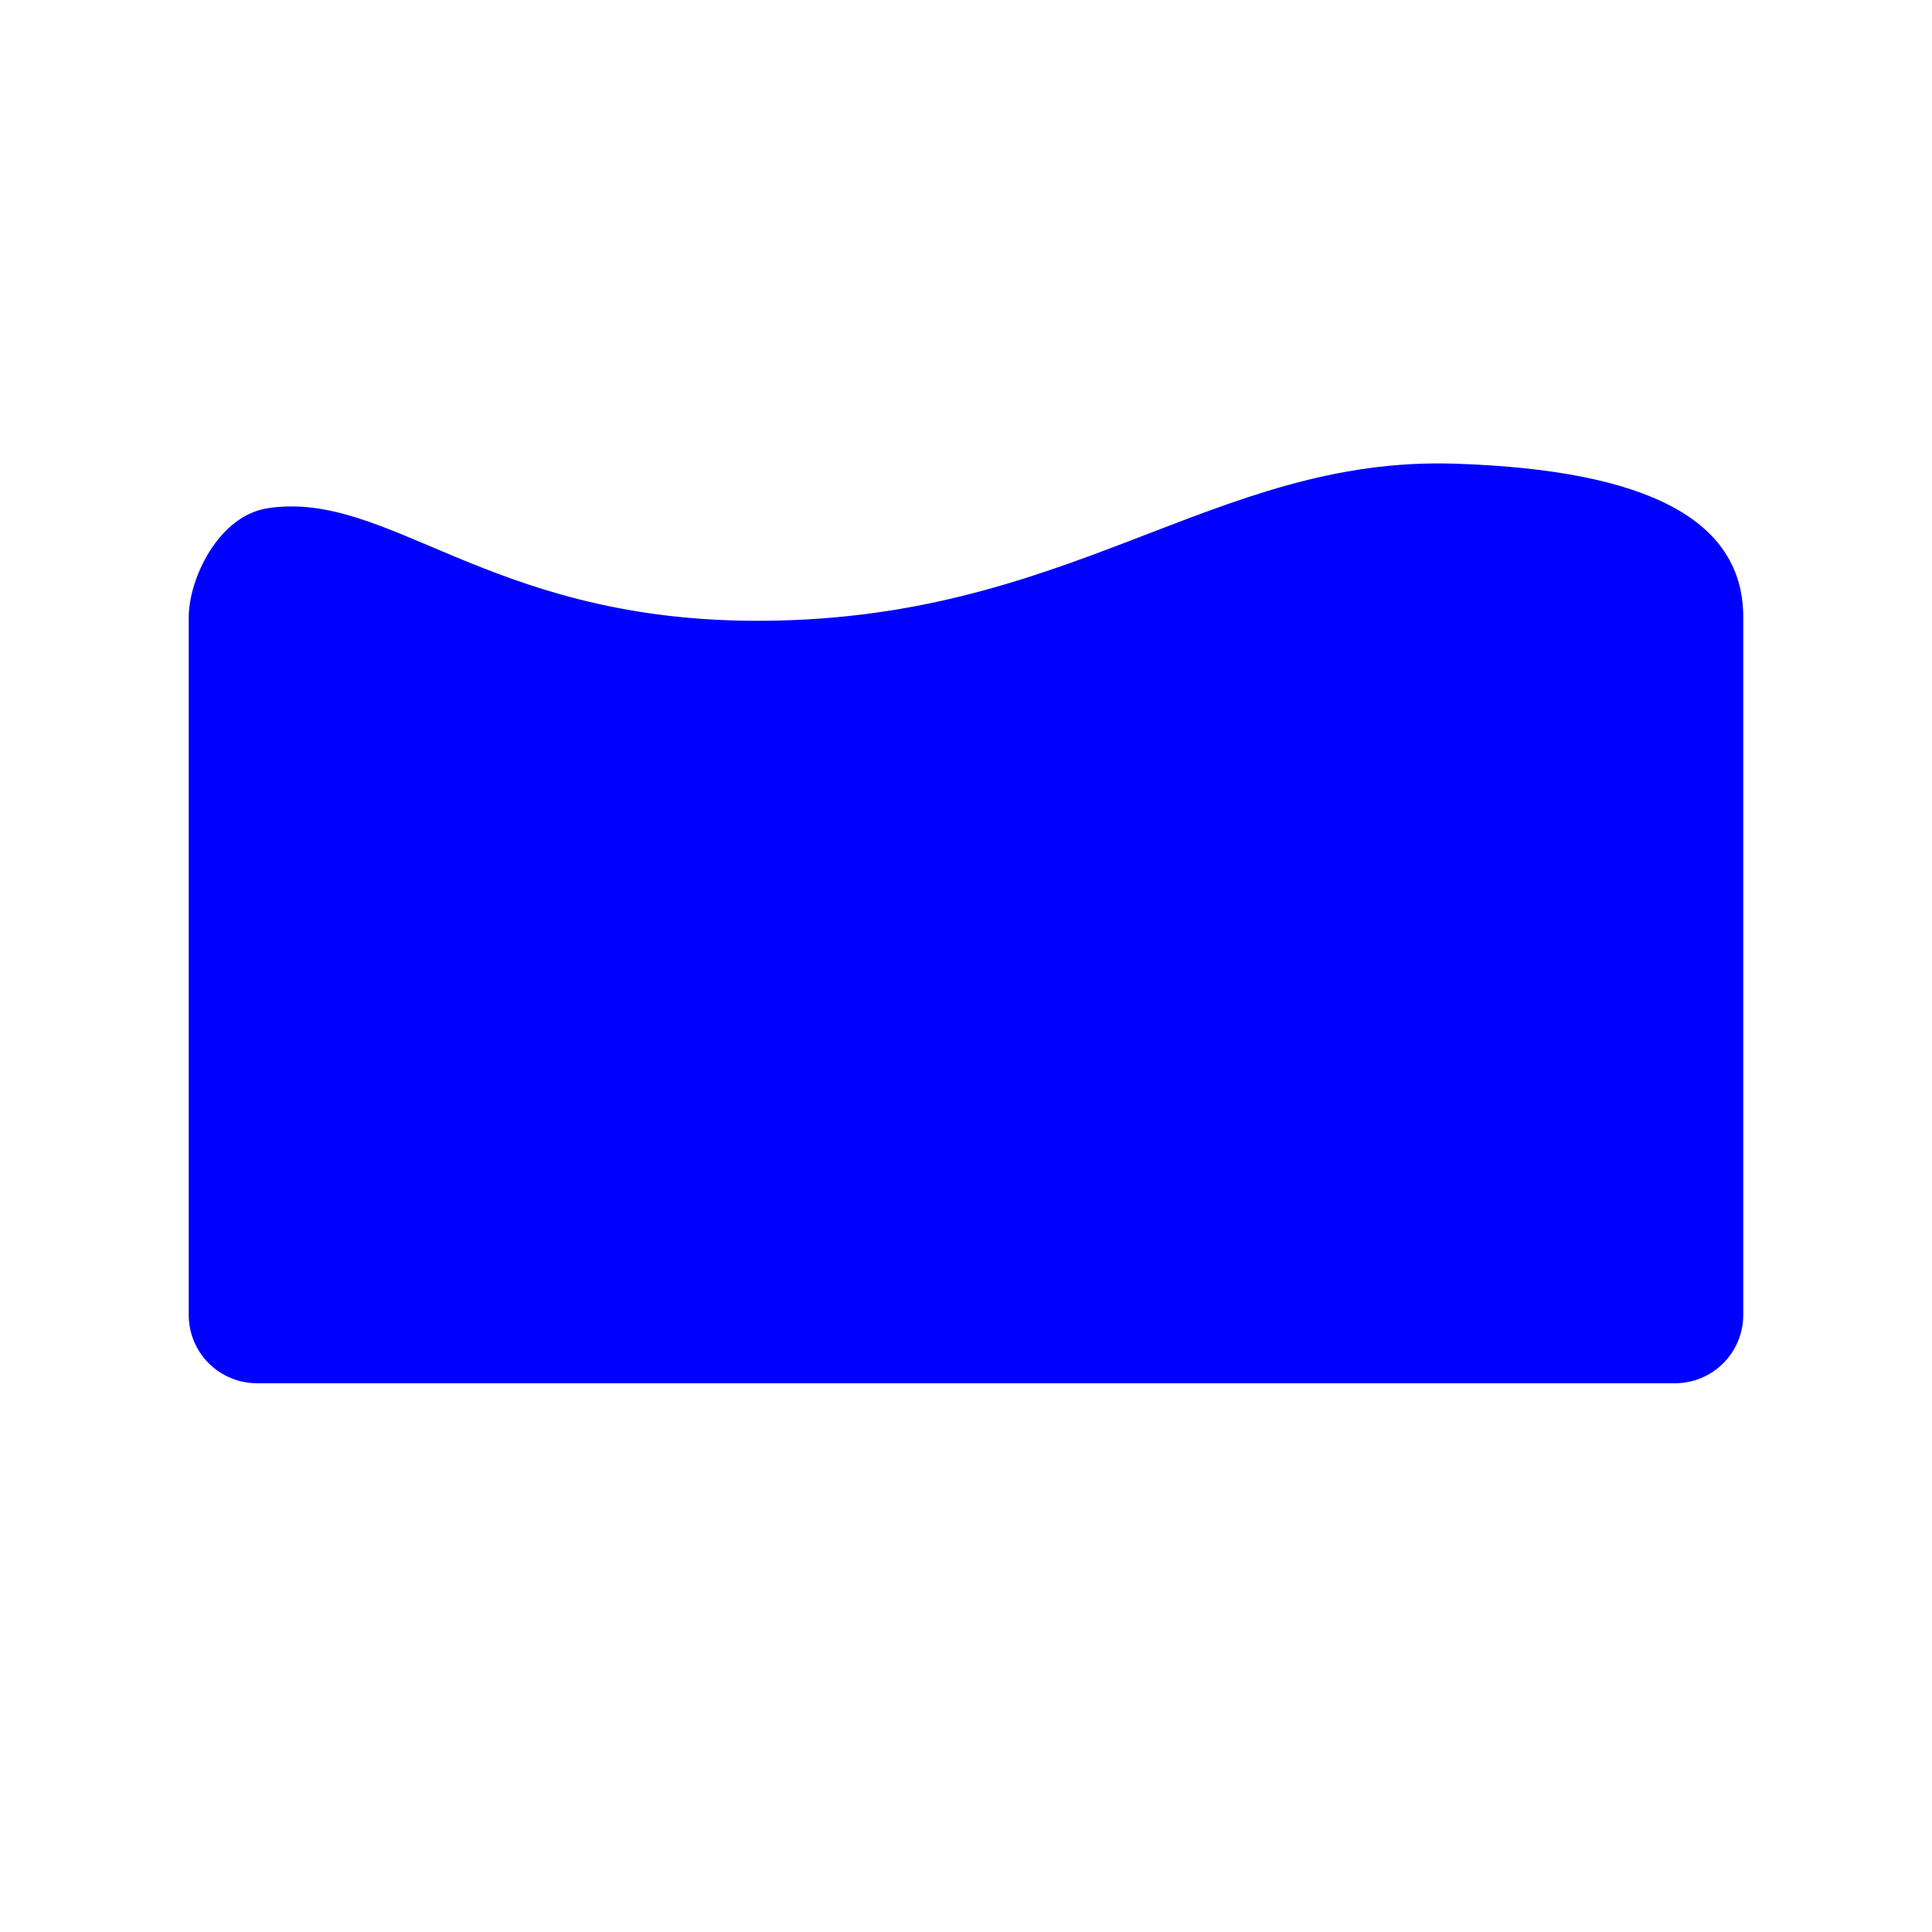
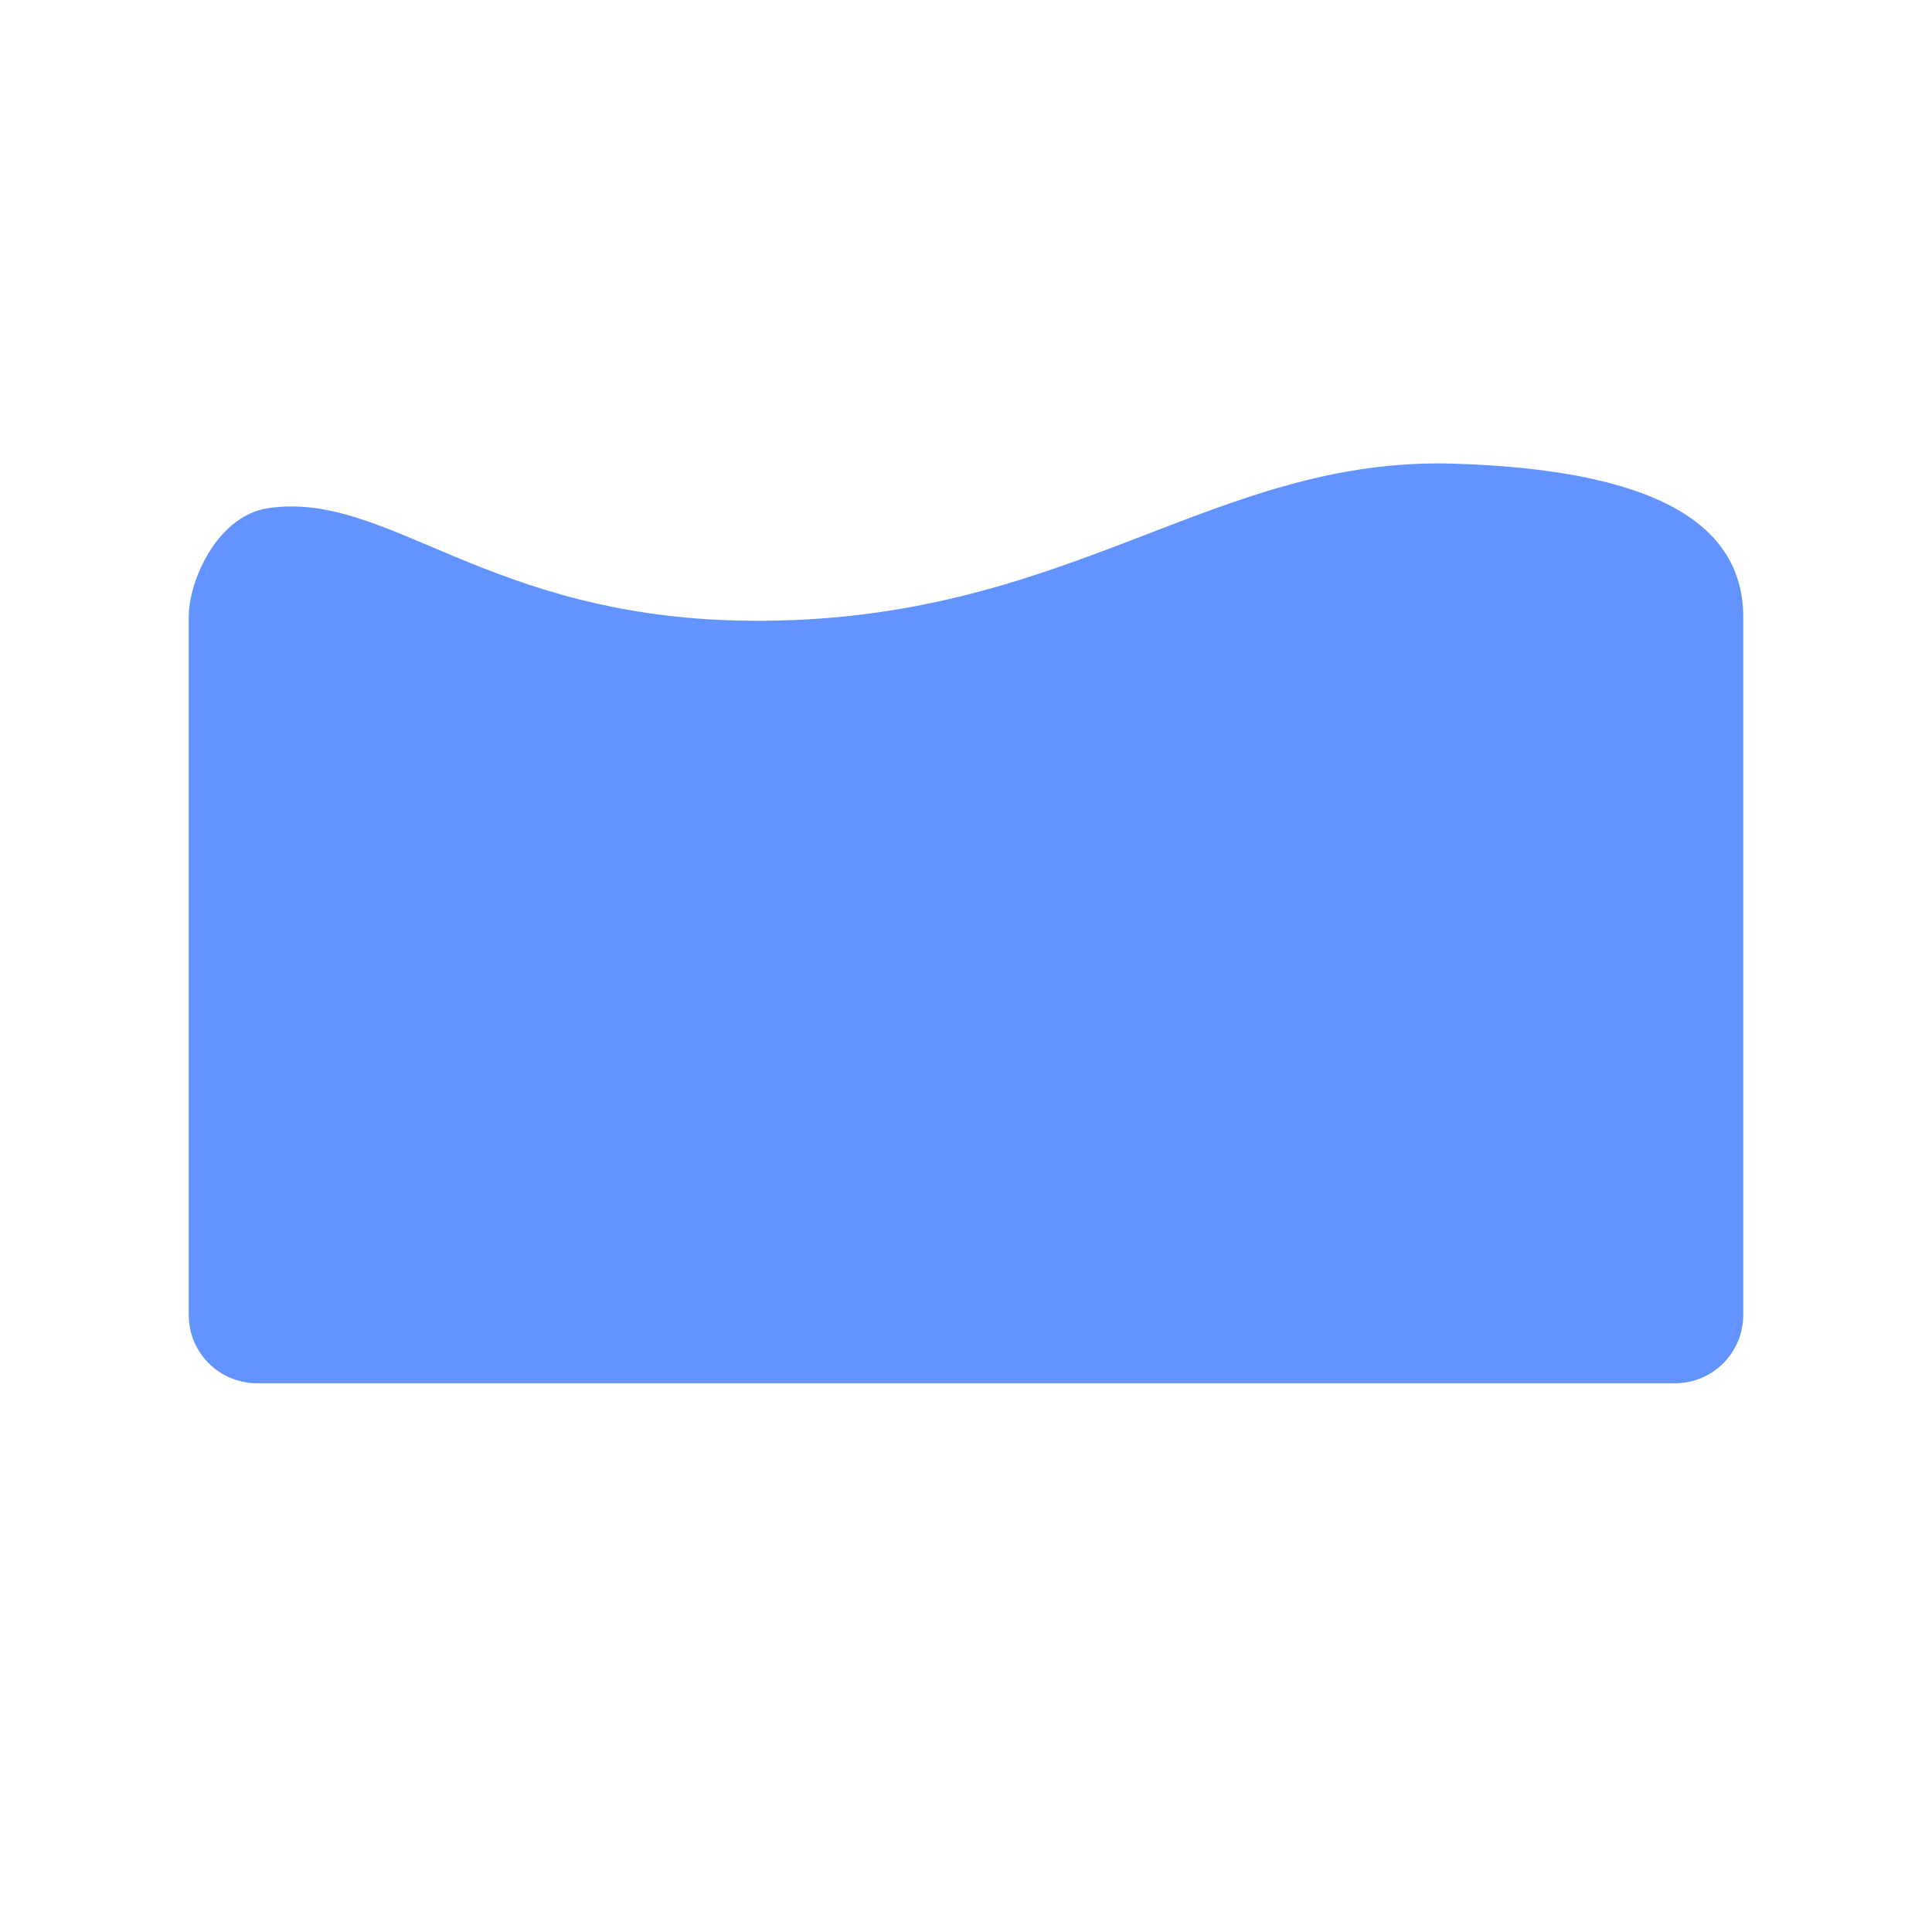
<svg xmlns="http://www.w3.org/2000/svg" width="200mm" height="200mm" viewBox="0 0 200 200" version="1.1" id="svg1">
  <defs id="defs1" />
  <g id="layer1">
-     <path id="rect1" style="fill:#0000ff;stroke-width:6.215;stroke-linecap:round;stroke-linejoin:round;stroke-miterlimit:100" d="m 27.764,52.602 c 12.496,-1.837 22.573,11.407 49.83,11.658 33.152,0.305 47.805,-17.075 73.026,-16.26 20.048,0.647 29.84,5.864 29.84,15.886 v 72.228 c 0,3.922 -3.157,7.079 -7.079,7.079 H 26.617 c -3.922,0 -7.079,-3.157 -7.079,-7.079 V 63.886 c 0,-3.922 3.05,-10.523 8.226,-11.283 z" />
+     <path id="rect1" style="fill:#6393ff;stroke-width:6.215;stroke-linecap:round;stroke-linejoin:round;stroke-miterlimit:100;fill-opacity:1" d="m 27.764,52.602 c 12.496,-1.837 22.573,11.407 49.83,11.658 33.152,0.305 47.805,-17.075 73.026,-16.26 20.048,0.647 29.84,5.864 29.84,15.886 v 72.228 c 0,3.922 -3.157,7.079 -7.079,7.079 H 26.617 c -3.922,0 -7.079,-3.157 -7.079,-7.079 V 63.886 c 0,-3.922 3.05,-10.523 8.226,-11.283 z" />
  </g>
</svg>
